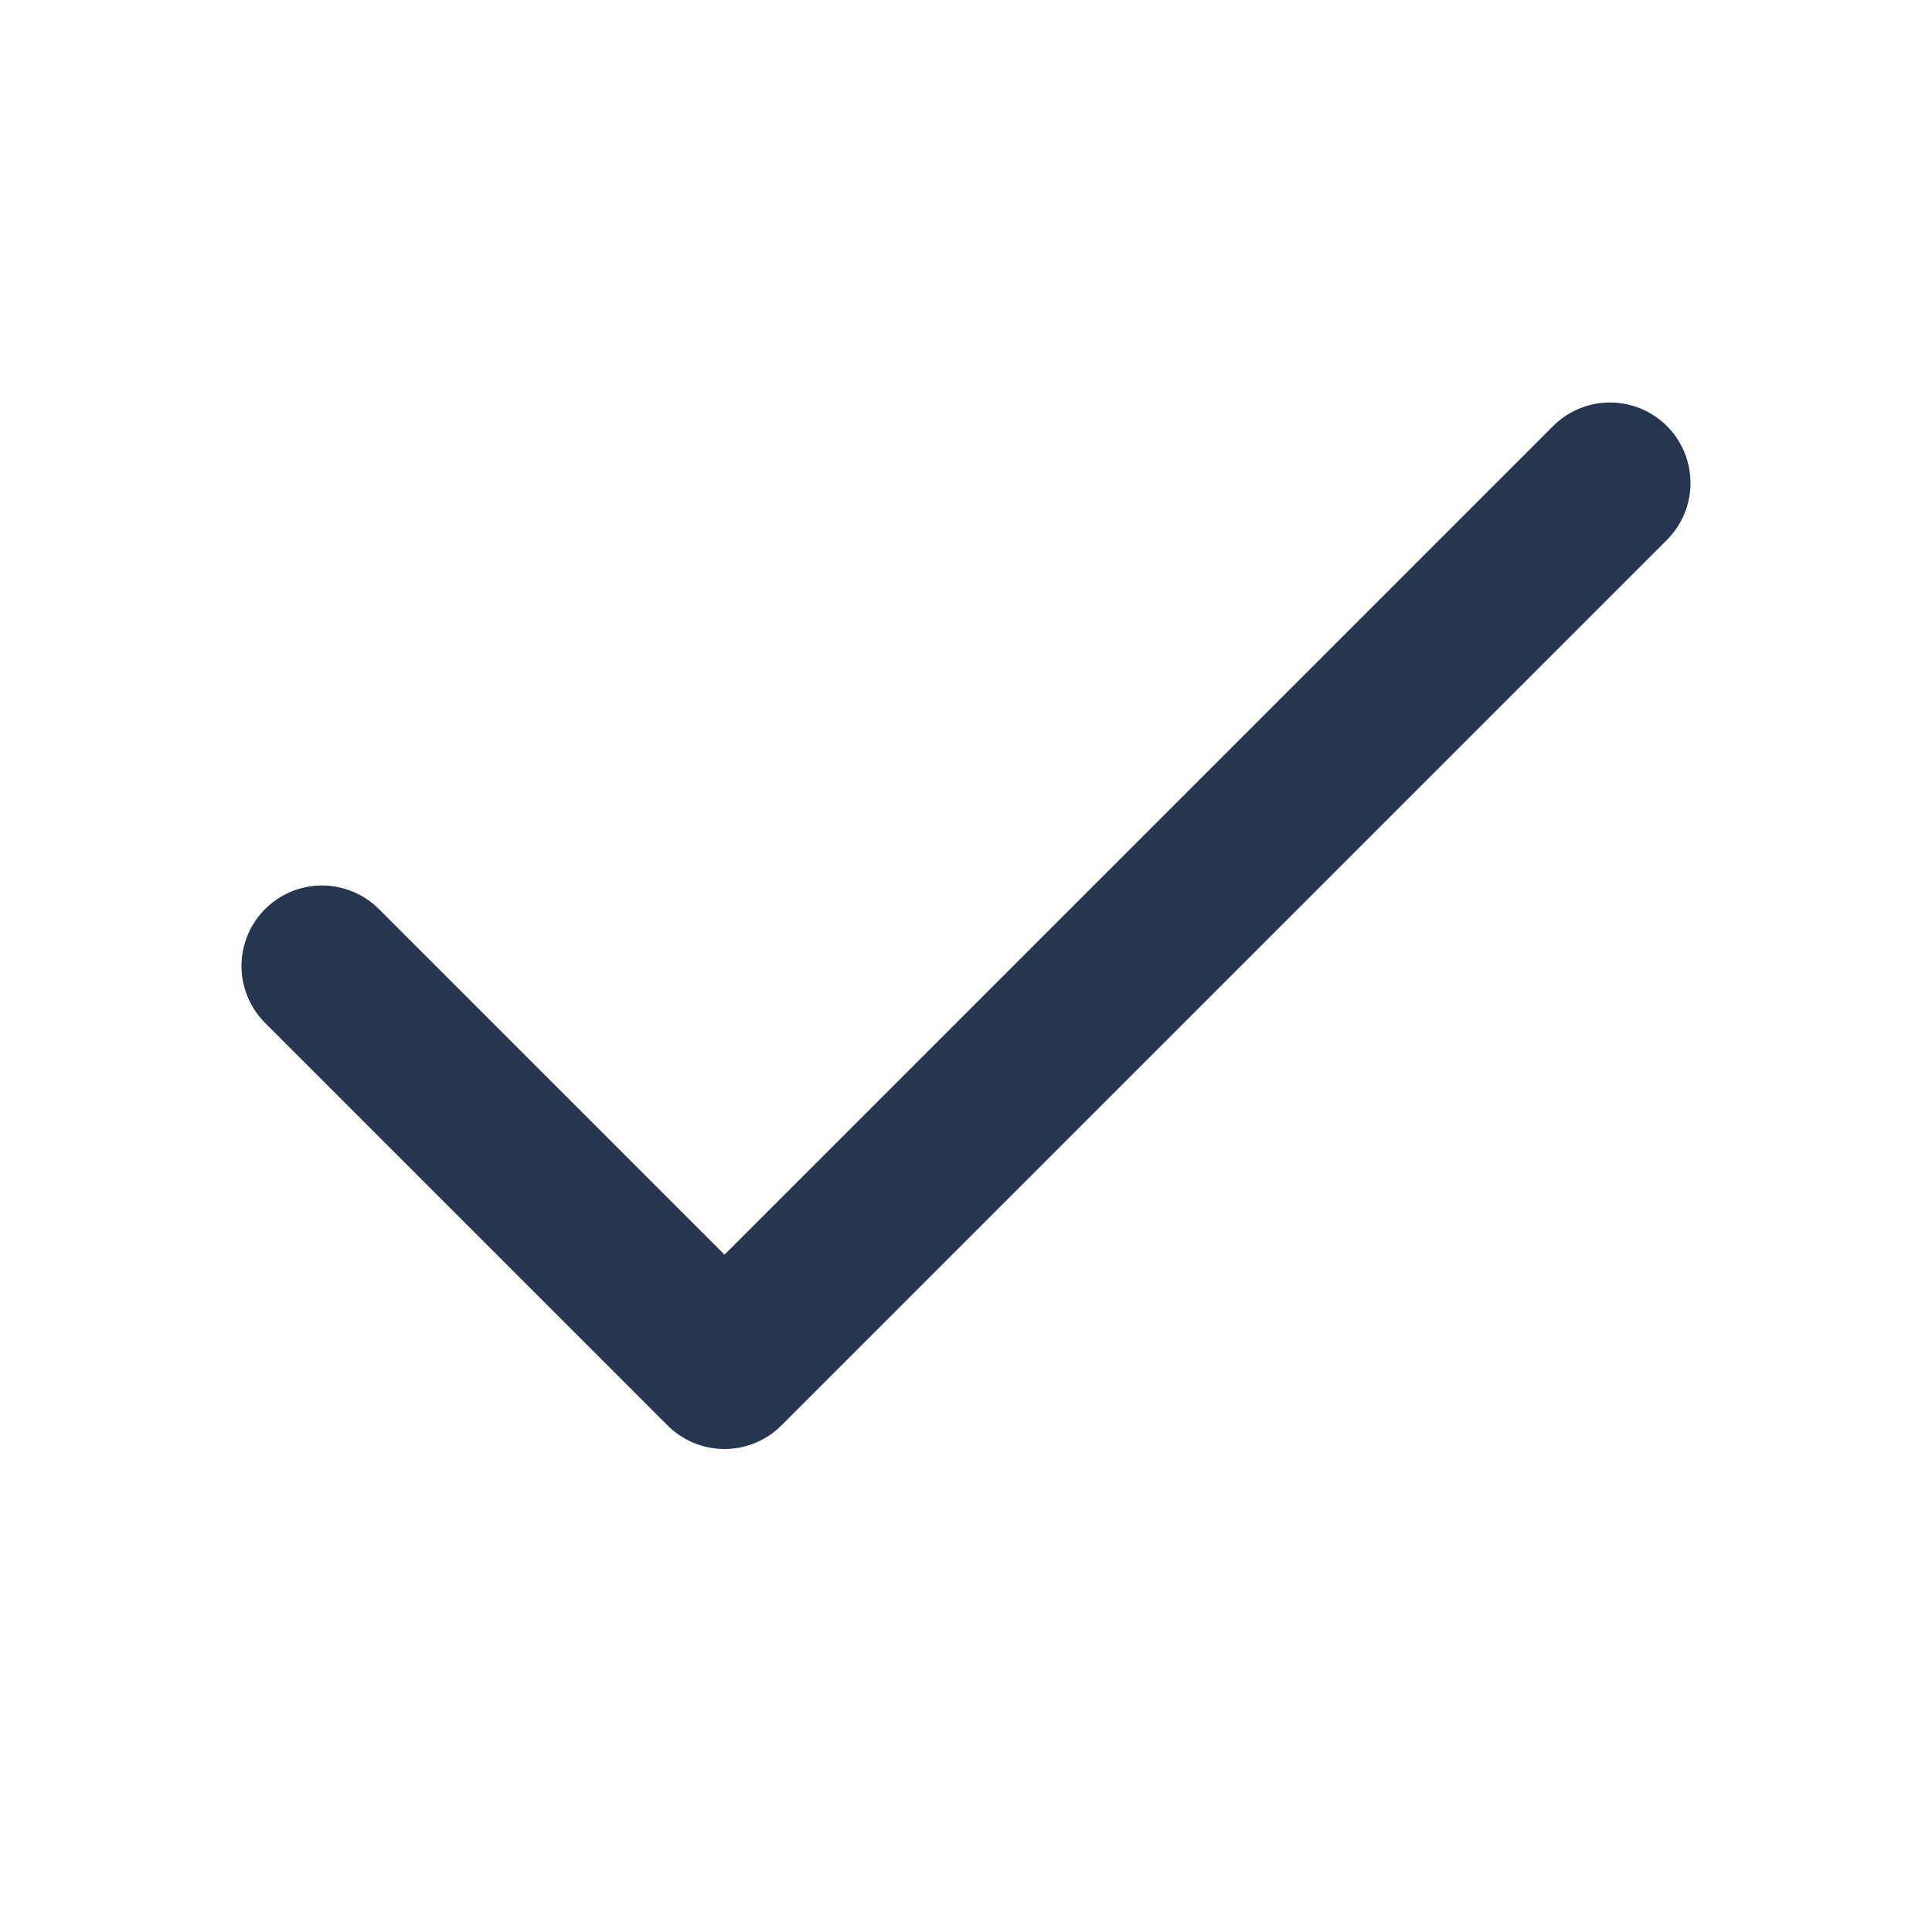
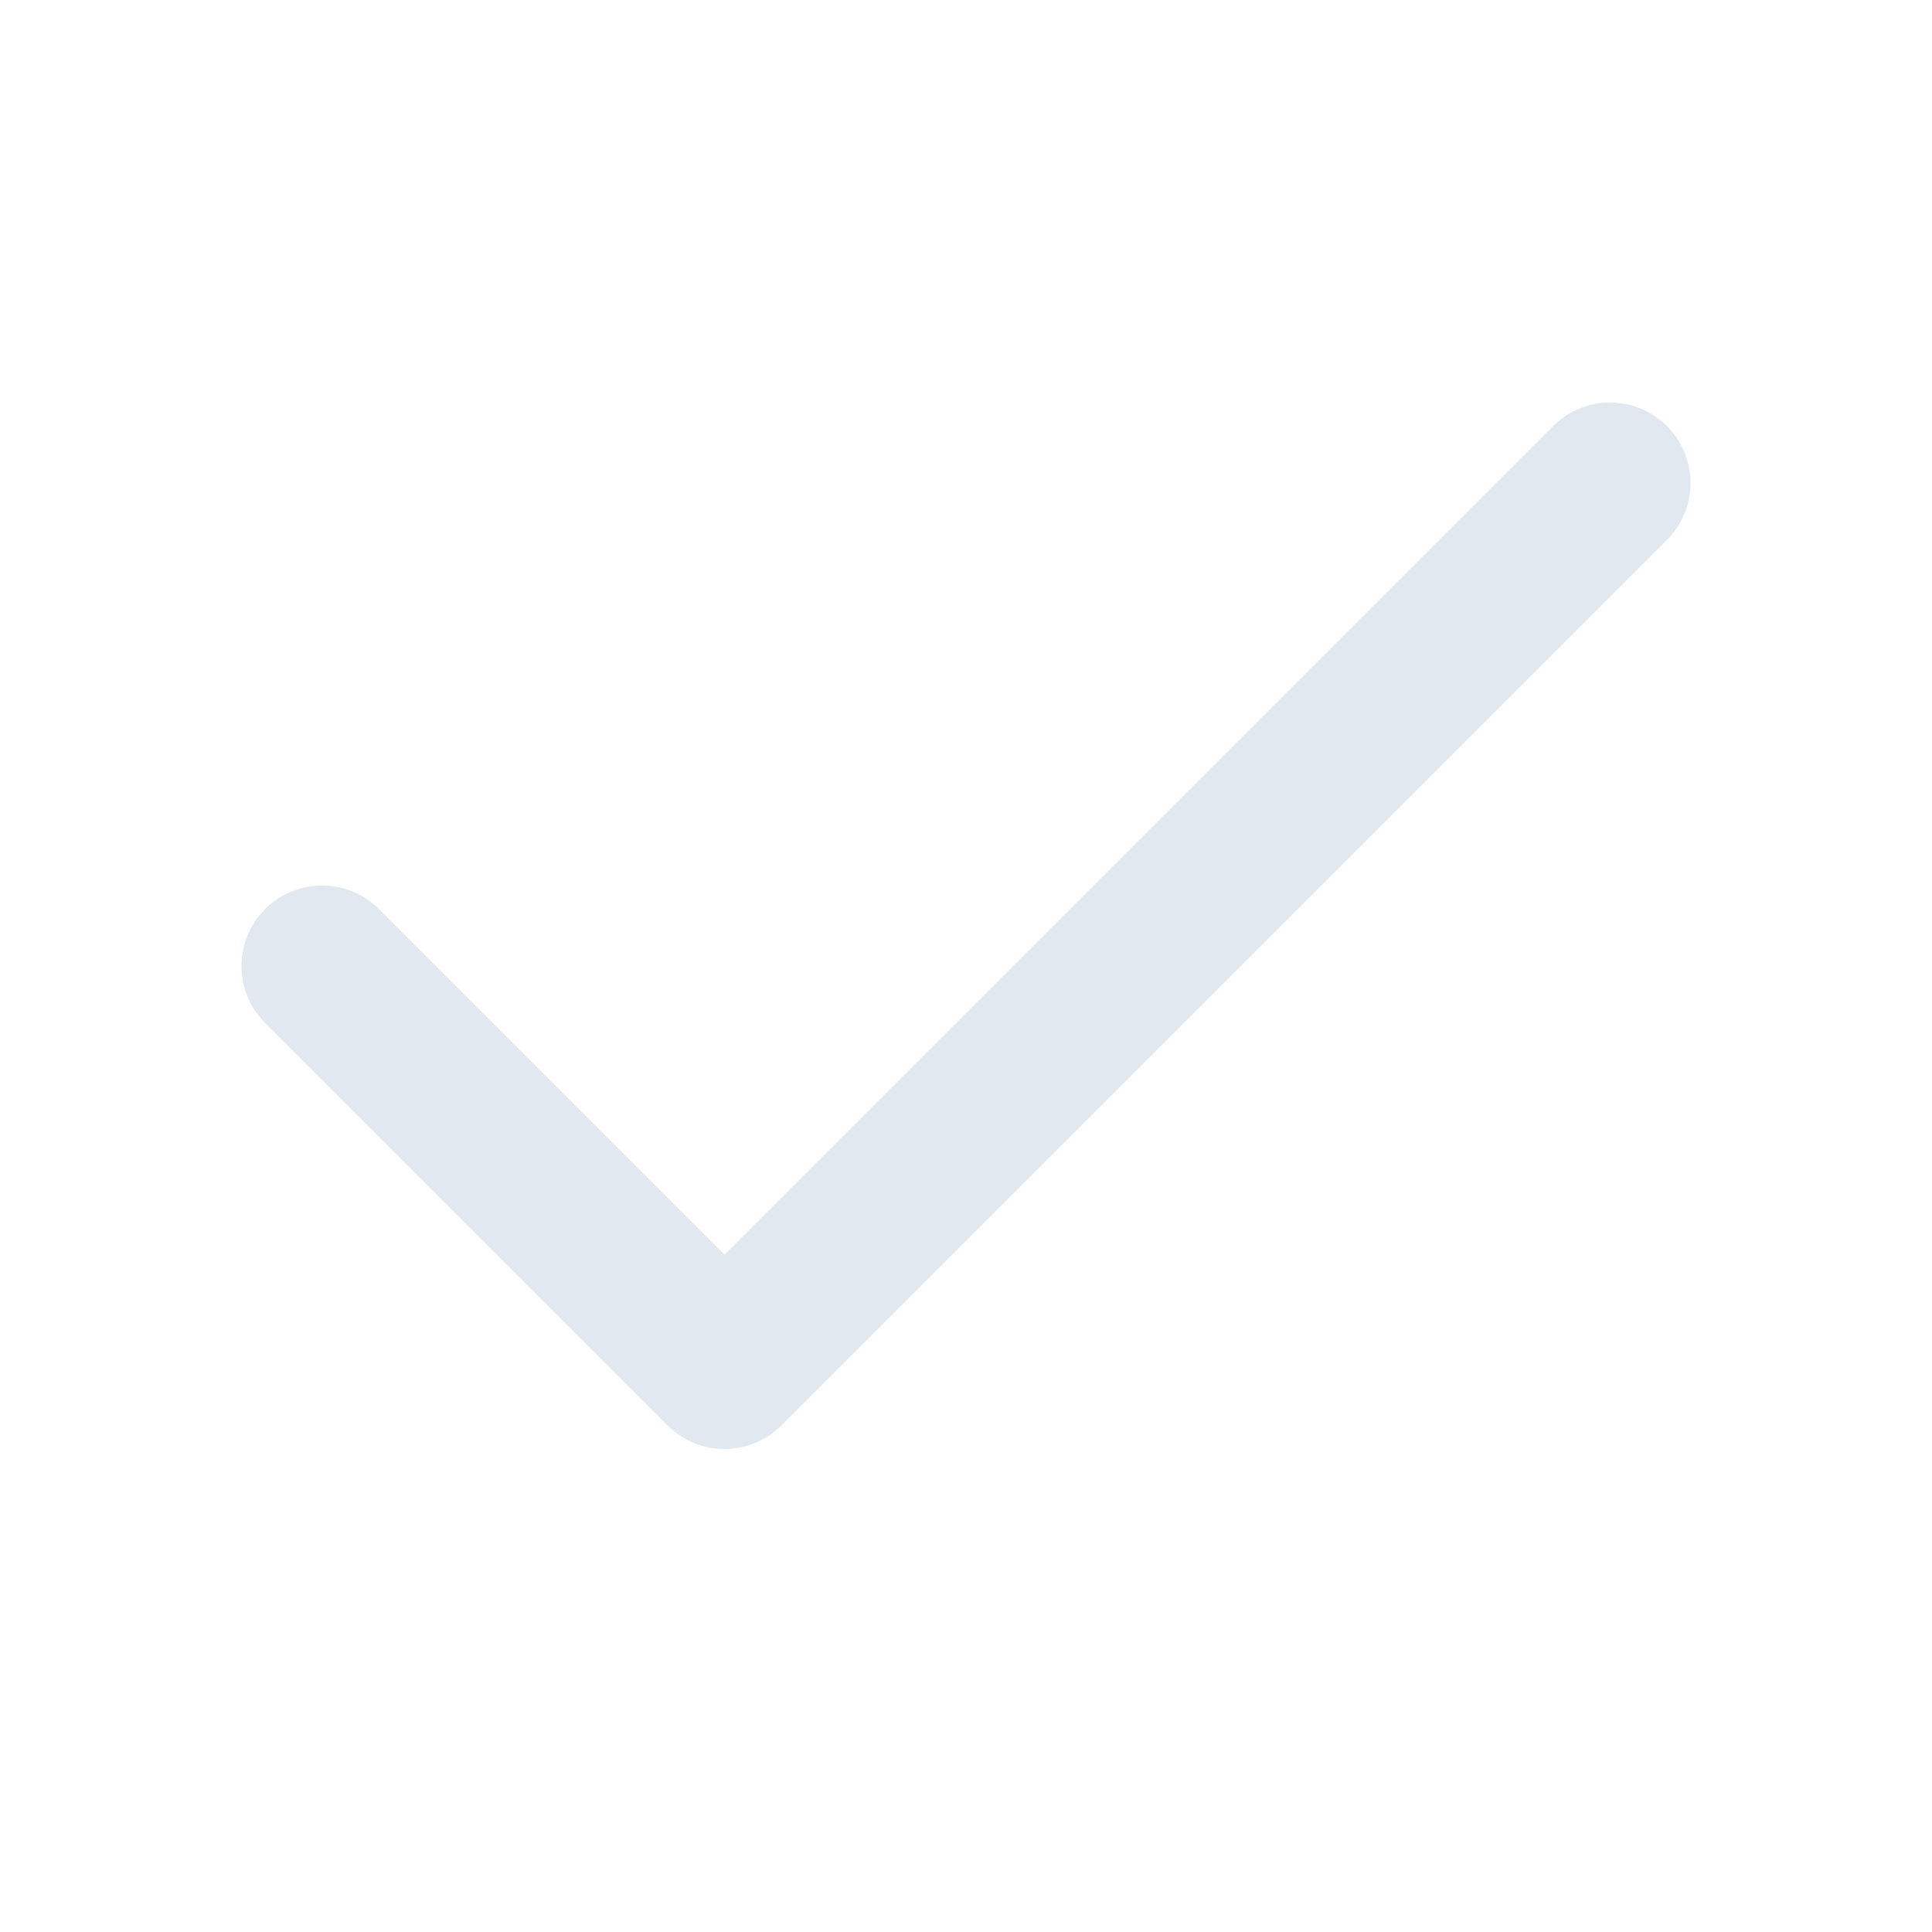
- <svg xmlns="http://www.w3.org/2000/svg" width="24" height="24" viewBox="0 0 24 24" fill="none" stroke="#273650" stroke-width="2" stroke-linecap="round" stroke-linejoin="round">
+ <svg xmlns="http://www.w3.org/2000/svg" width="24" height="24" viewBox="0 0 24 24" fill="none" stroke="#e2e8f0" stroke-width="2" stroke-linecap="round" stroke-linejoin="round">
  <path d="M20 6 9 17l-5-5" />
</svg>
